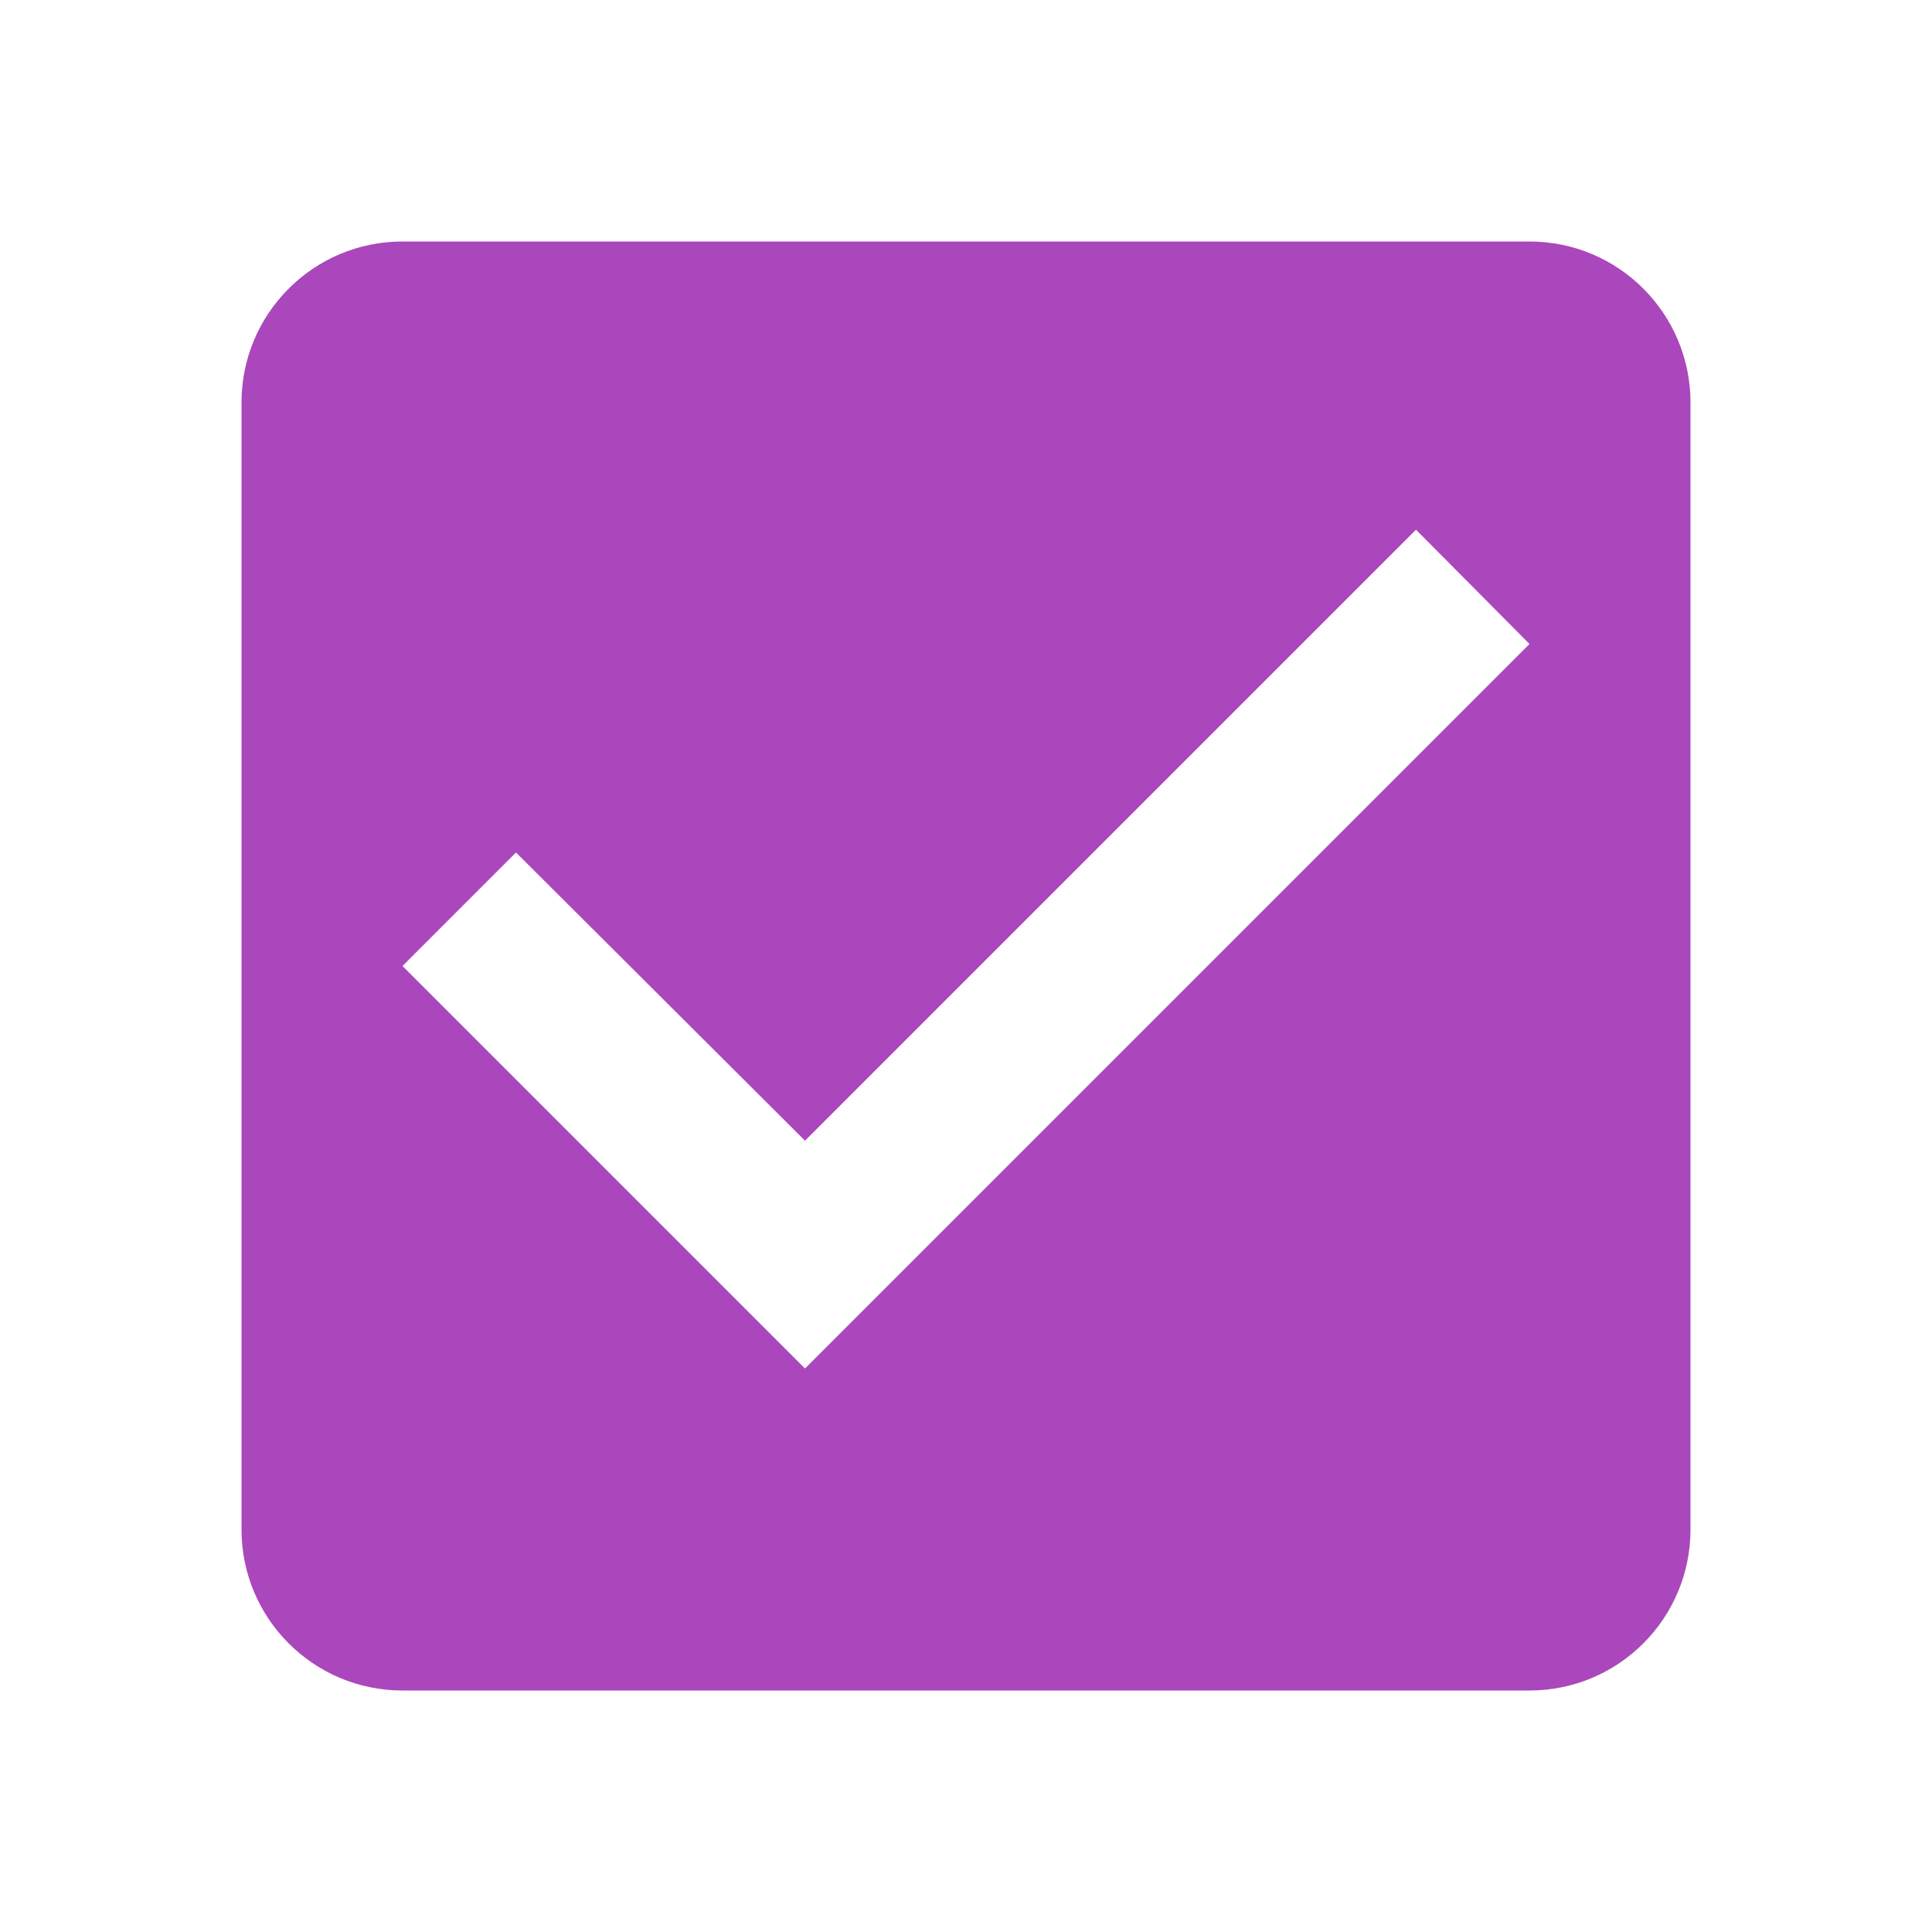
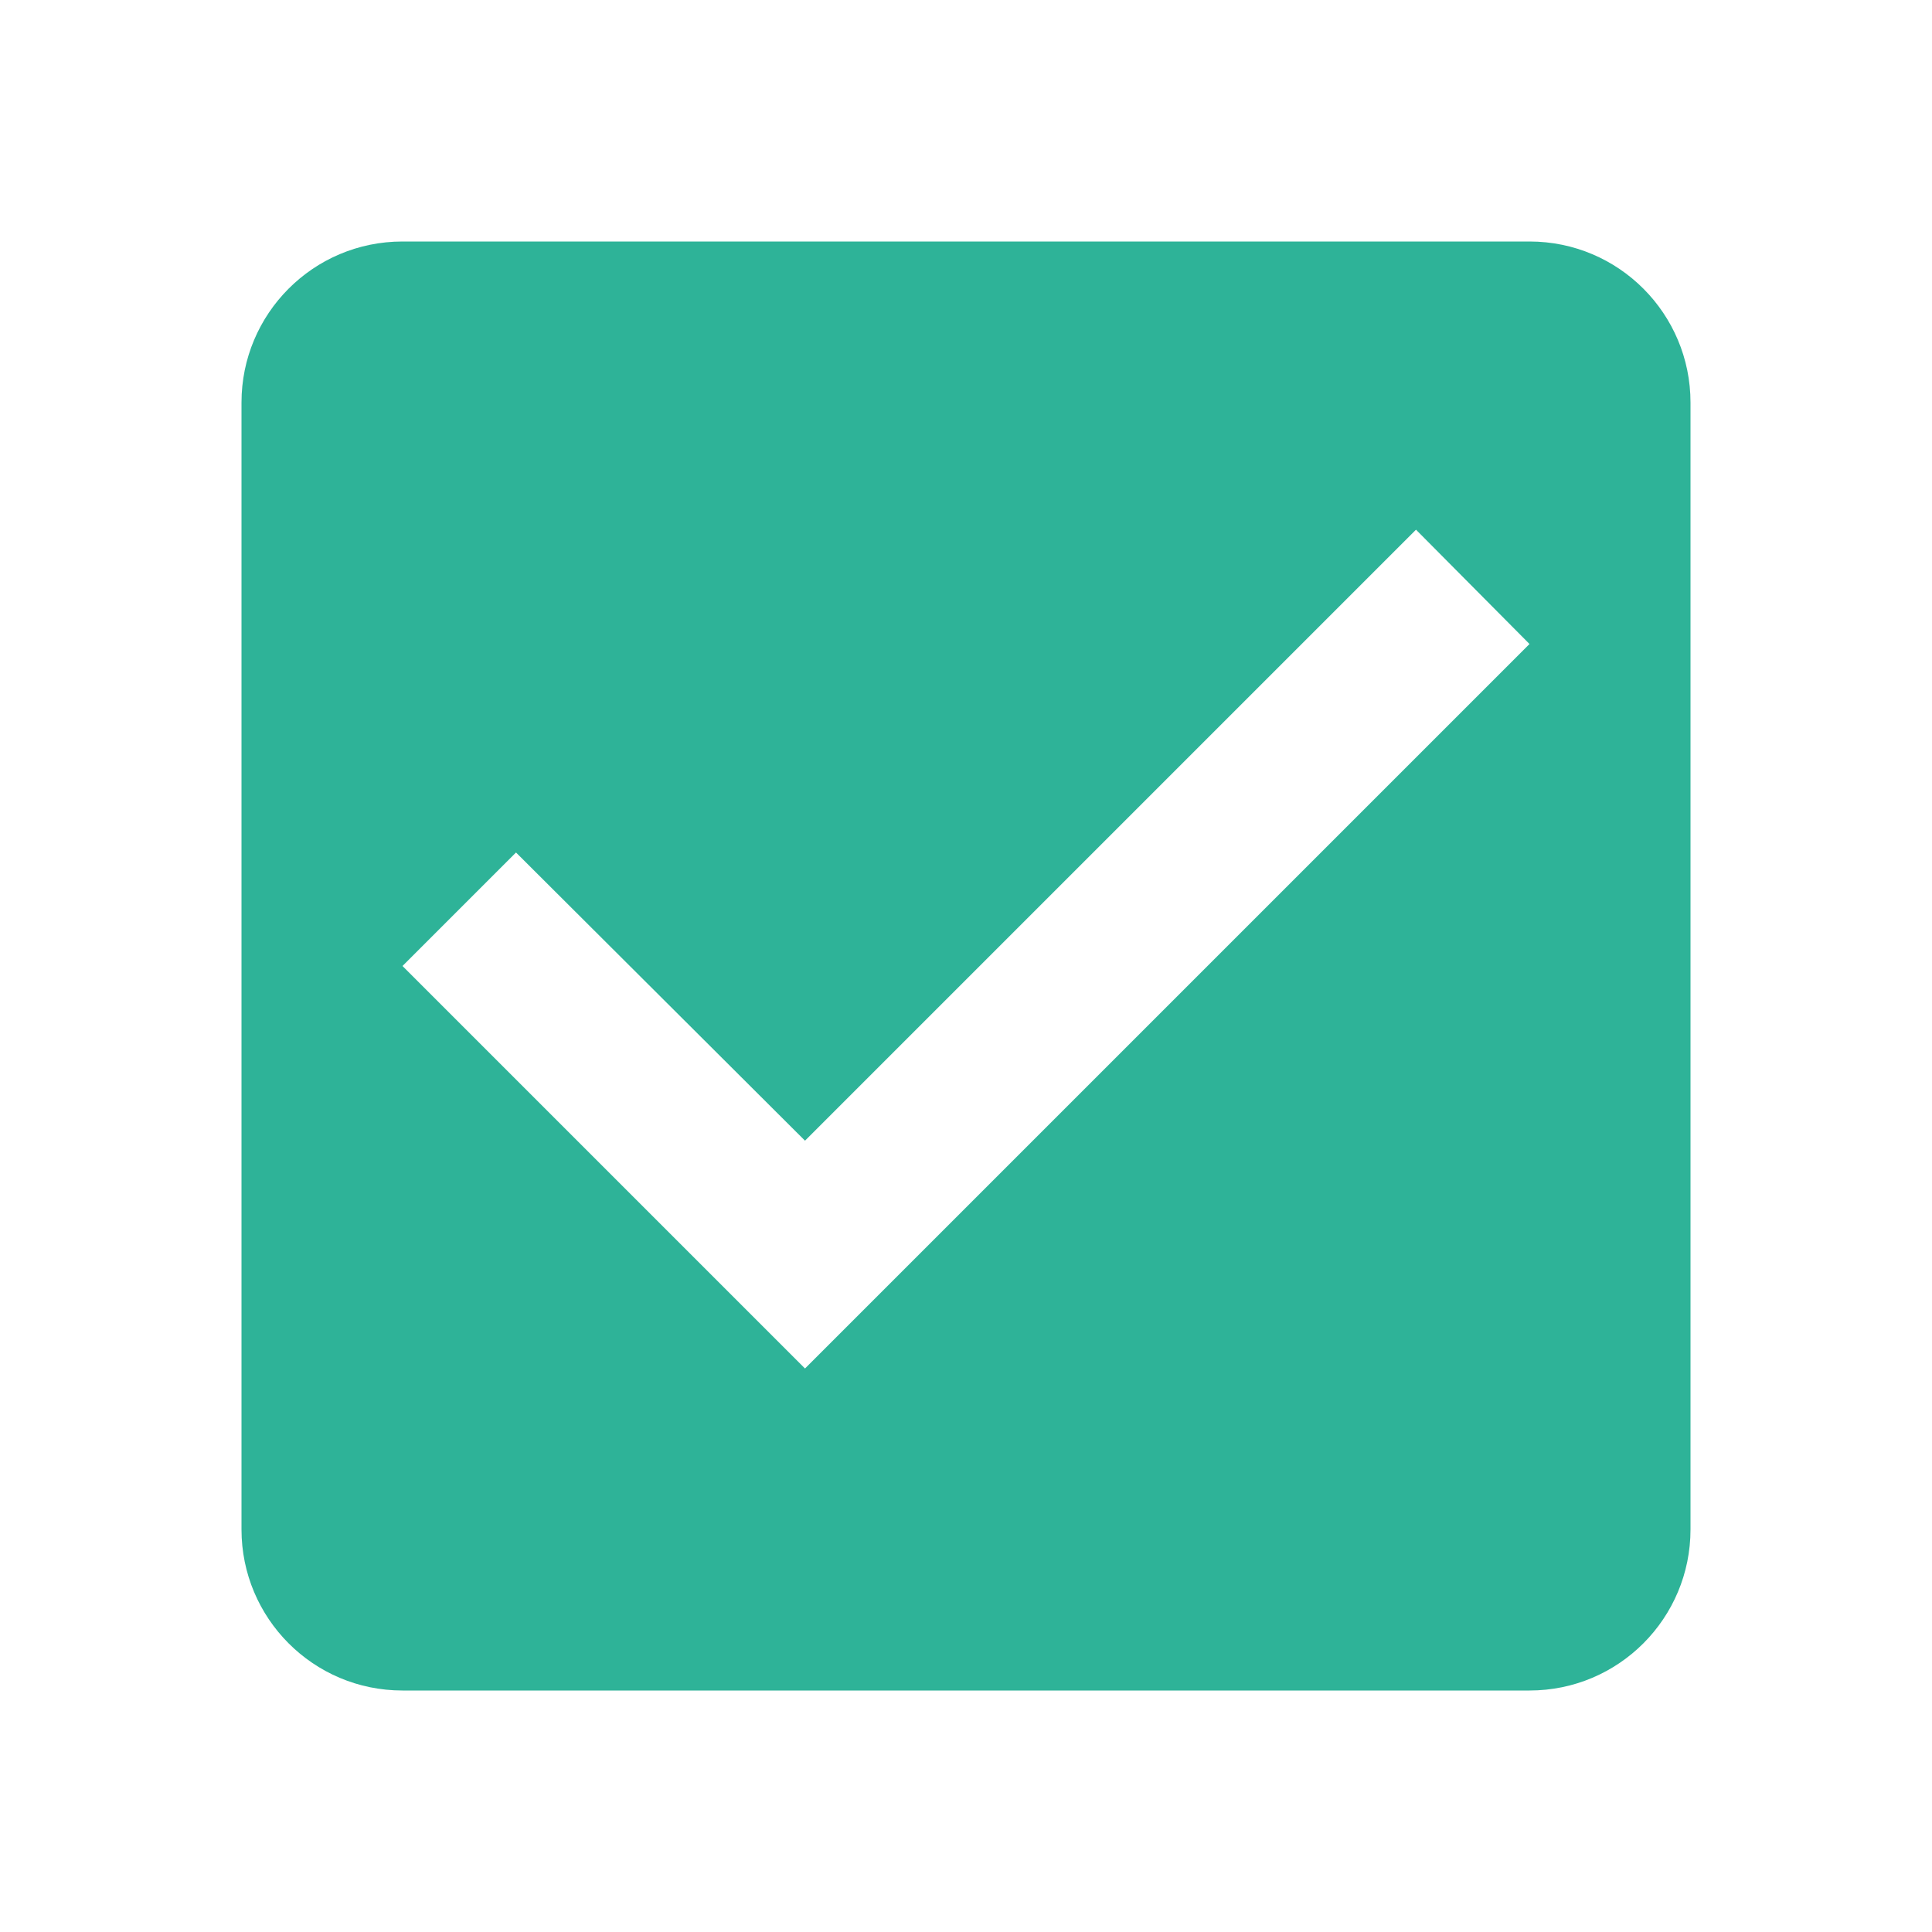
- <svg xmlns="http://www.w3.org/2000/svg" fill="#000000" height="24" viewBox="0 0 24 24" width="24" id="svg2" version="1.1">
+ <svg xmlns="http://www.w3.org/2000/svg" version="1.1" id="svg2" width="24" viewBox="0 0 24 24" height="24" fill="#000000">
  <defs id="defs10" />
-   <path d="M19 3H5c-1.11 0-2 .9-2 2v14c0 1.1.89 2 2 2h14c1.11 0 2-.9 2-2V5c0-1.1-.89-2-2-2zm-9 14l-5-5 1.41-1.41L10 14.17l7.59-7.59L19 8l-9 9z" id="path6" style="fill:#AB47BC;fill-opacity:1" />
+   <path style="fill:#2eb398;fill-opacity:1" id="path6" d="M19 3H5c-1.11 0-2 .9-2 2v14c0 1.1.89 2 2 2h14c1.11 0 2-.9 2-2V5c0-1.1-.89-2-2-2zm-9 14l-5-5 1.41-1.41L10 14.17l7.59-7.59L19 8l-9 9z" />
</svg>
